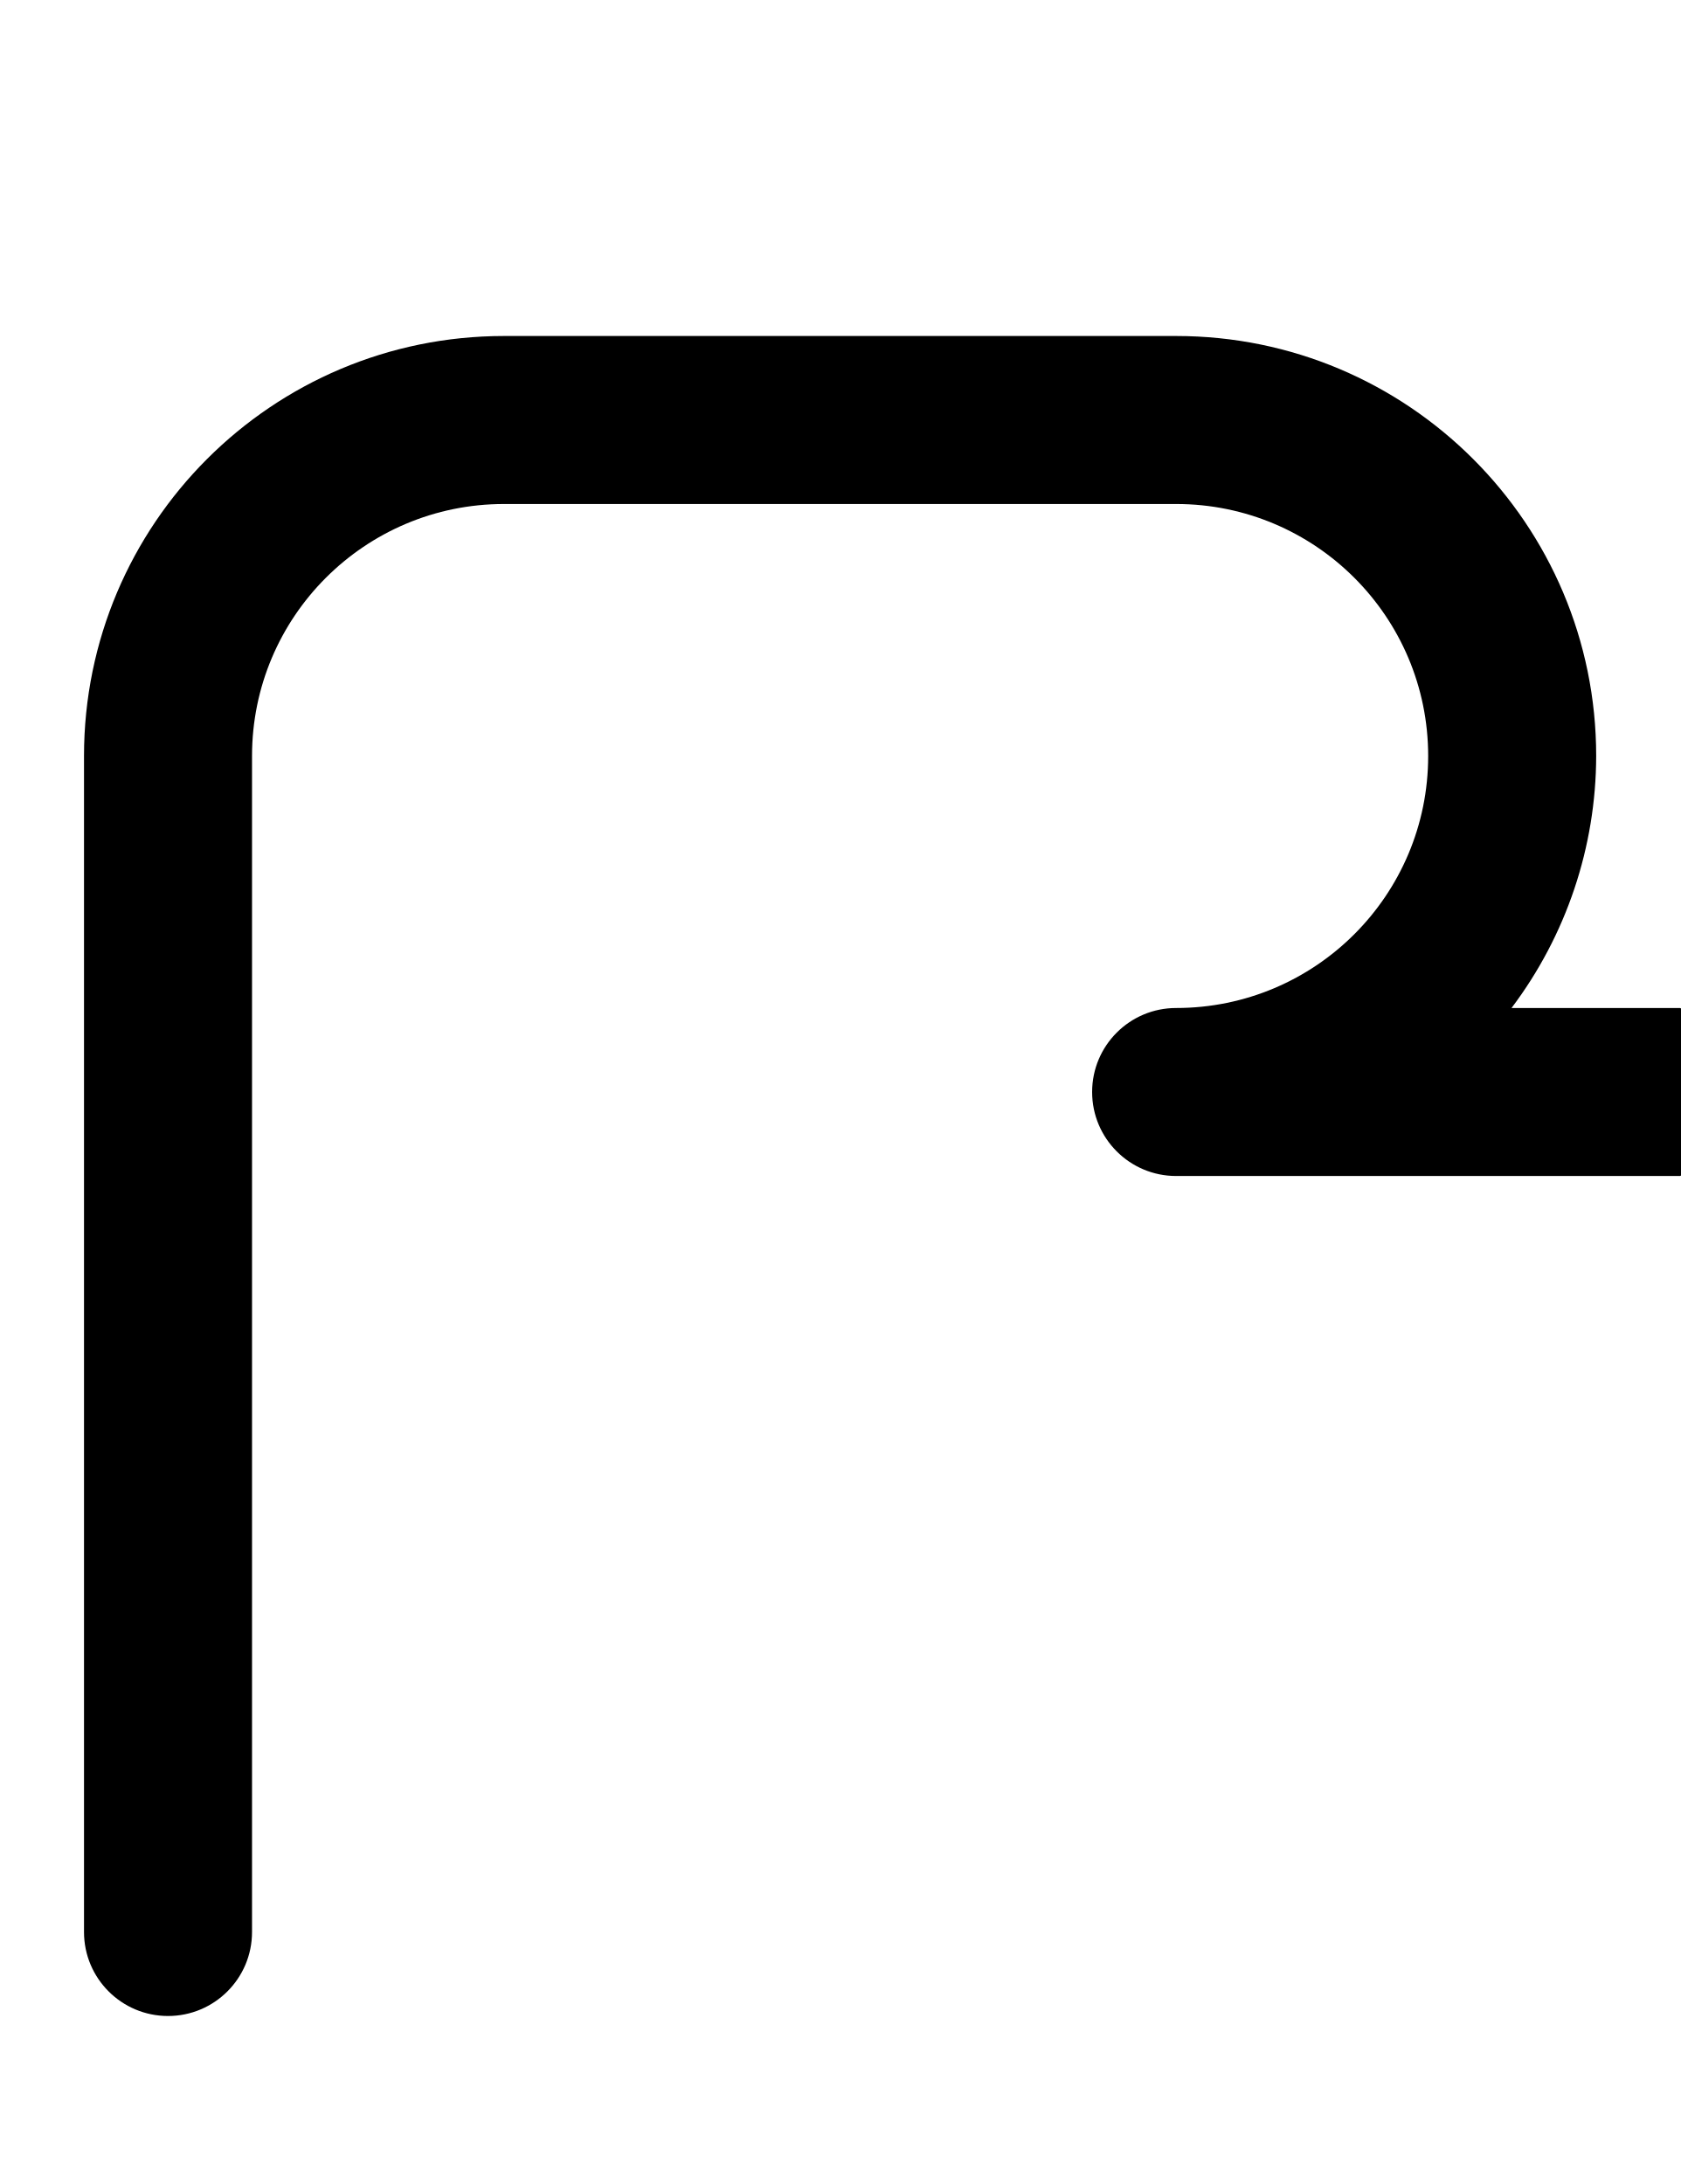
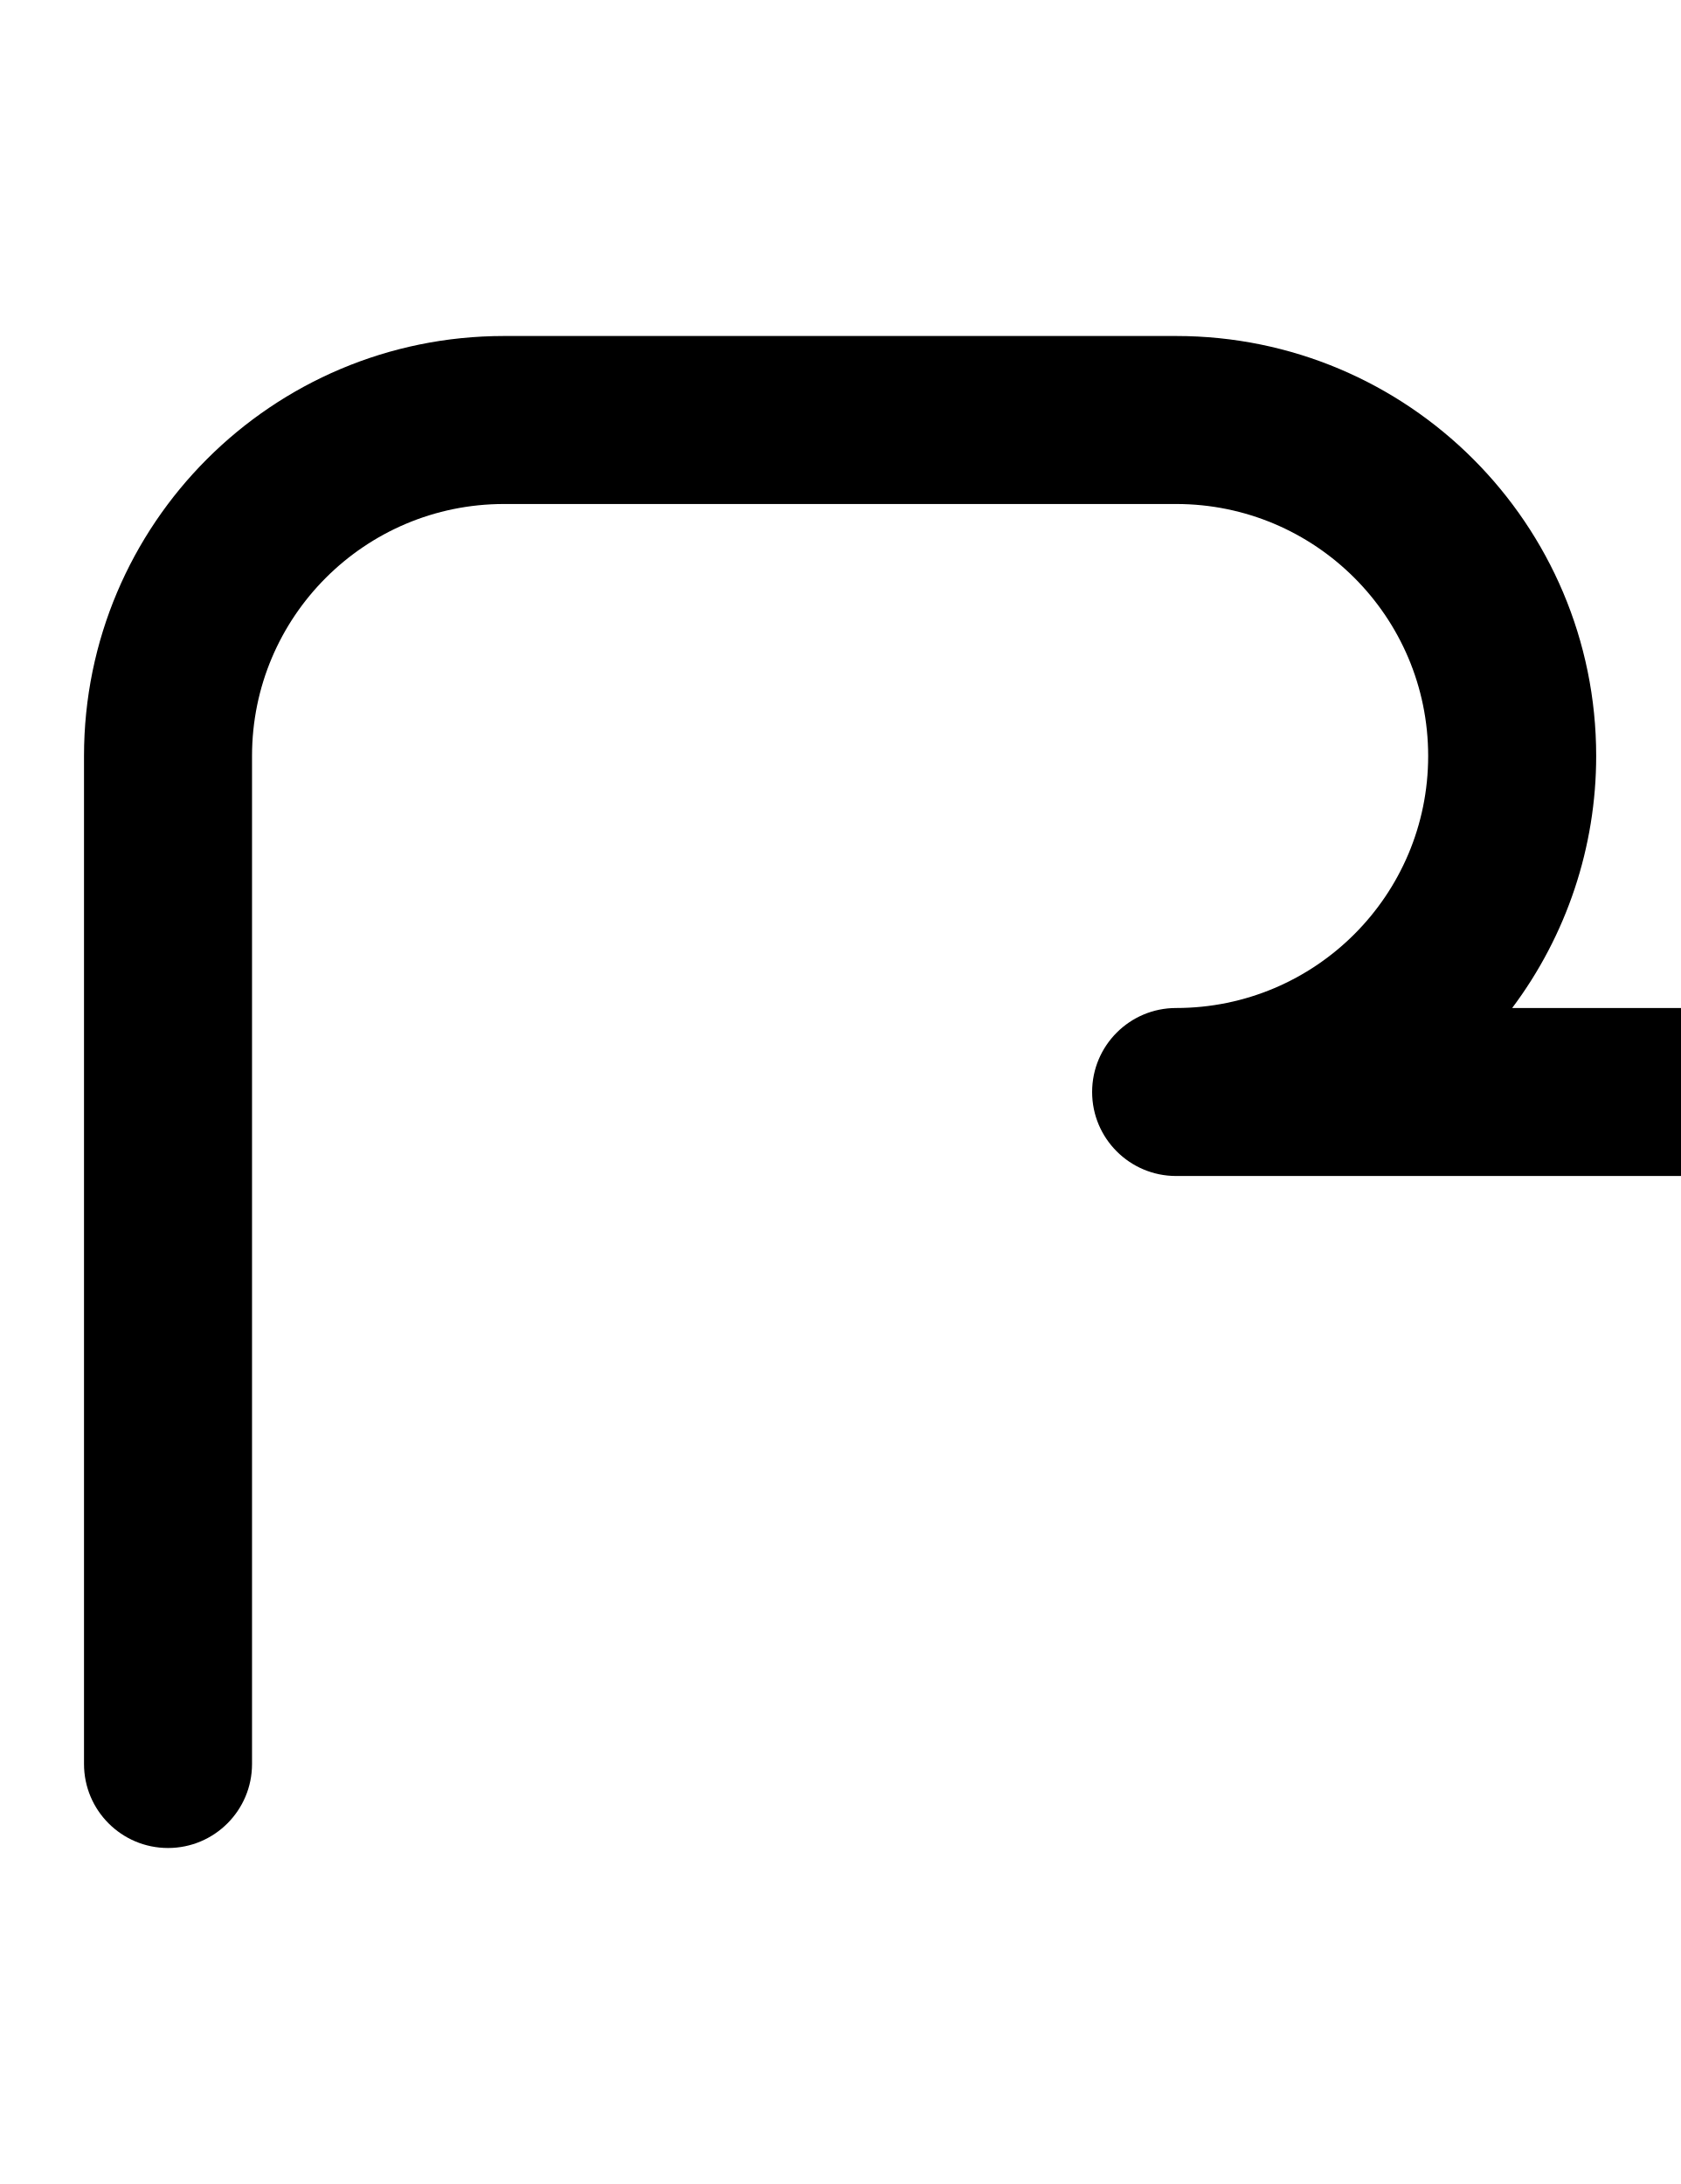
<svg xmlns="http://www.w3.org/2000/svg" width="500" height="650">
-   <path d="M 150 100 A 125 125 0 0 0 25 225 L 25 575 A 25 25 0 0 0 75 575 L 75 225 A 75 75 0 0 1 150 150 L 350 150 A 75 75 0 0 1 425 225 A 75 75 0 0 1 350 300 A 25 25 0 0 0 325 325 A 25 25 0 0 0 350 350 L 500 350 L 500 349.93 A 25 25 0 0 0 525 325 A 25 25 0 0 0 500 300.07 L 500 300 L 449.811 300 A 125 125 0 0 0 475 225 A 125 125 0 0 0 350 100 L 150 100 z " />
+   <path d="M 50,550 A 25,25 0 0 1 25,525 V 225 A 125,125 0 0 1 150,100 h 200 a 125,125 0 0 1 125,125 125,125 0 0 1 -25,75 h 50 a 25,25 0 0 1 25,25 25,25 0 0 1 -25,25 H 350 a 25,25 0 0 1 -25,-25 25,25 0 0 1 25,-25 75,75 0 0 0 75,-75 75,75 0 0 0 -75,-75 H 150 a 75,75 0 0 0 -75,75 v 300 a 25,25 0 0 1 -25,25 z" />
</svg>
